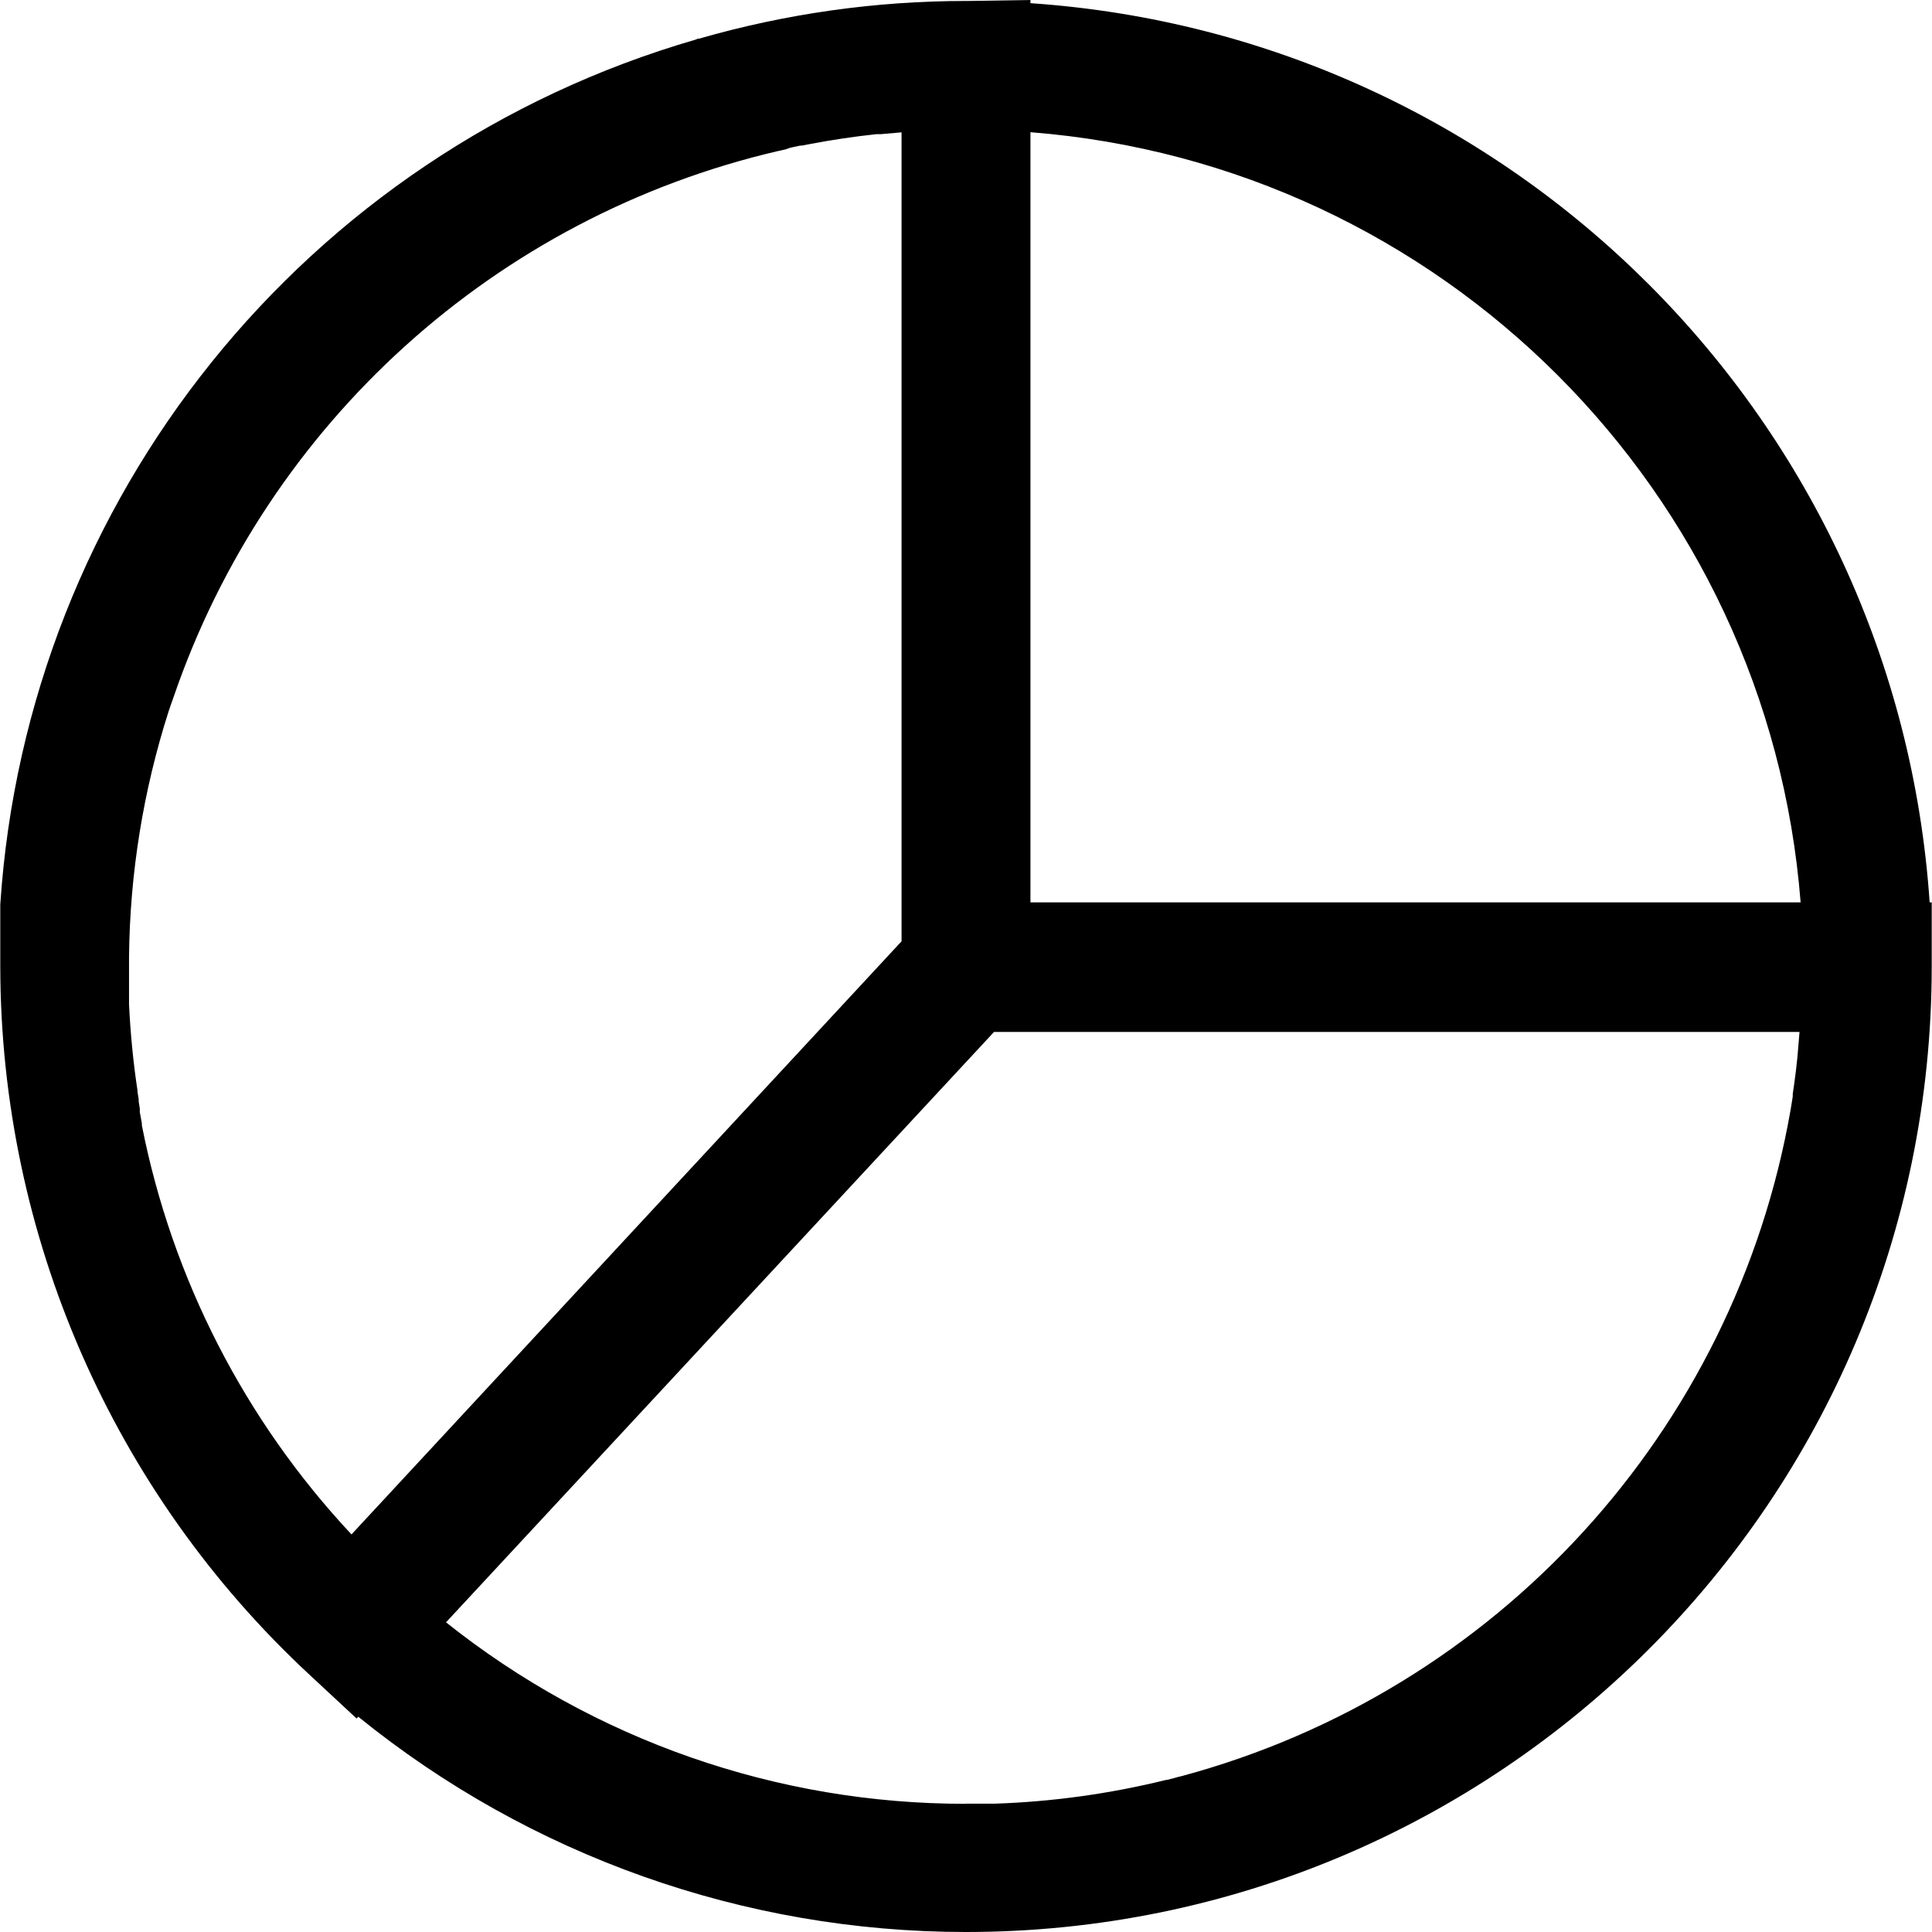
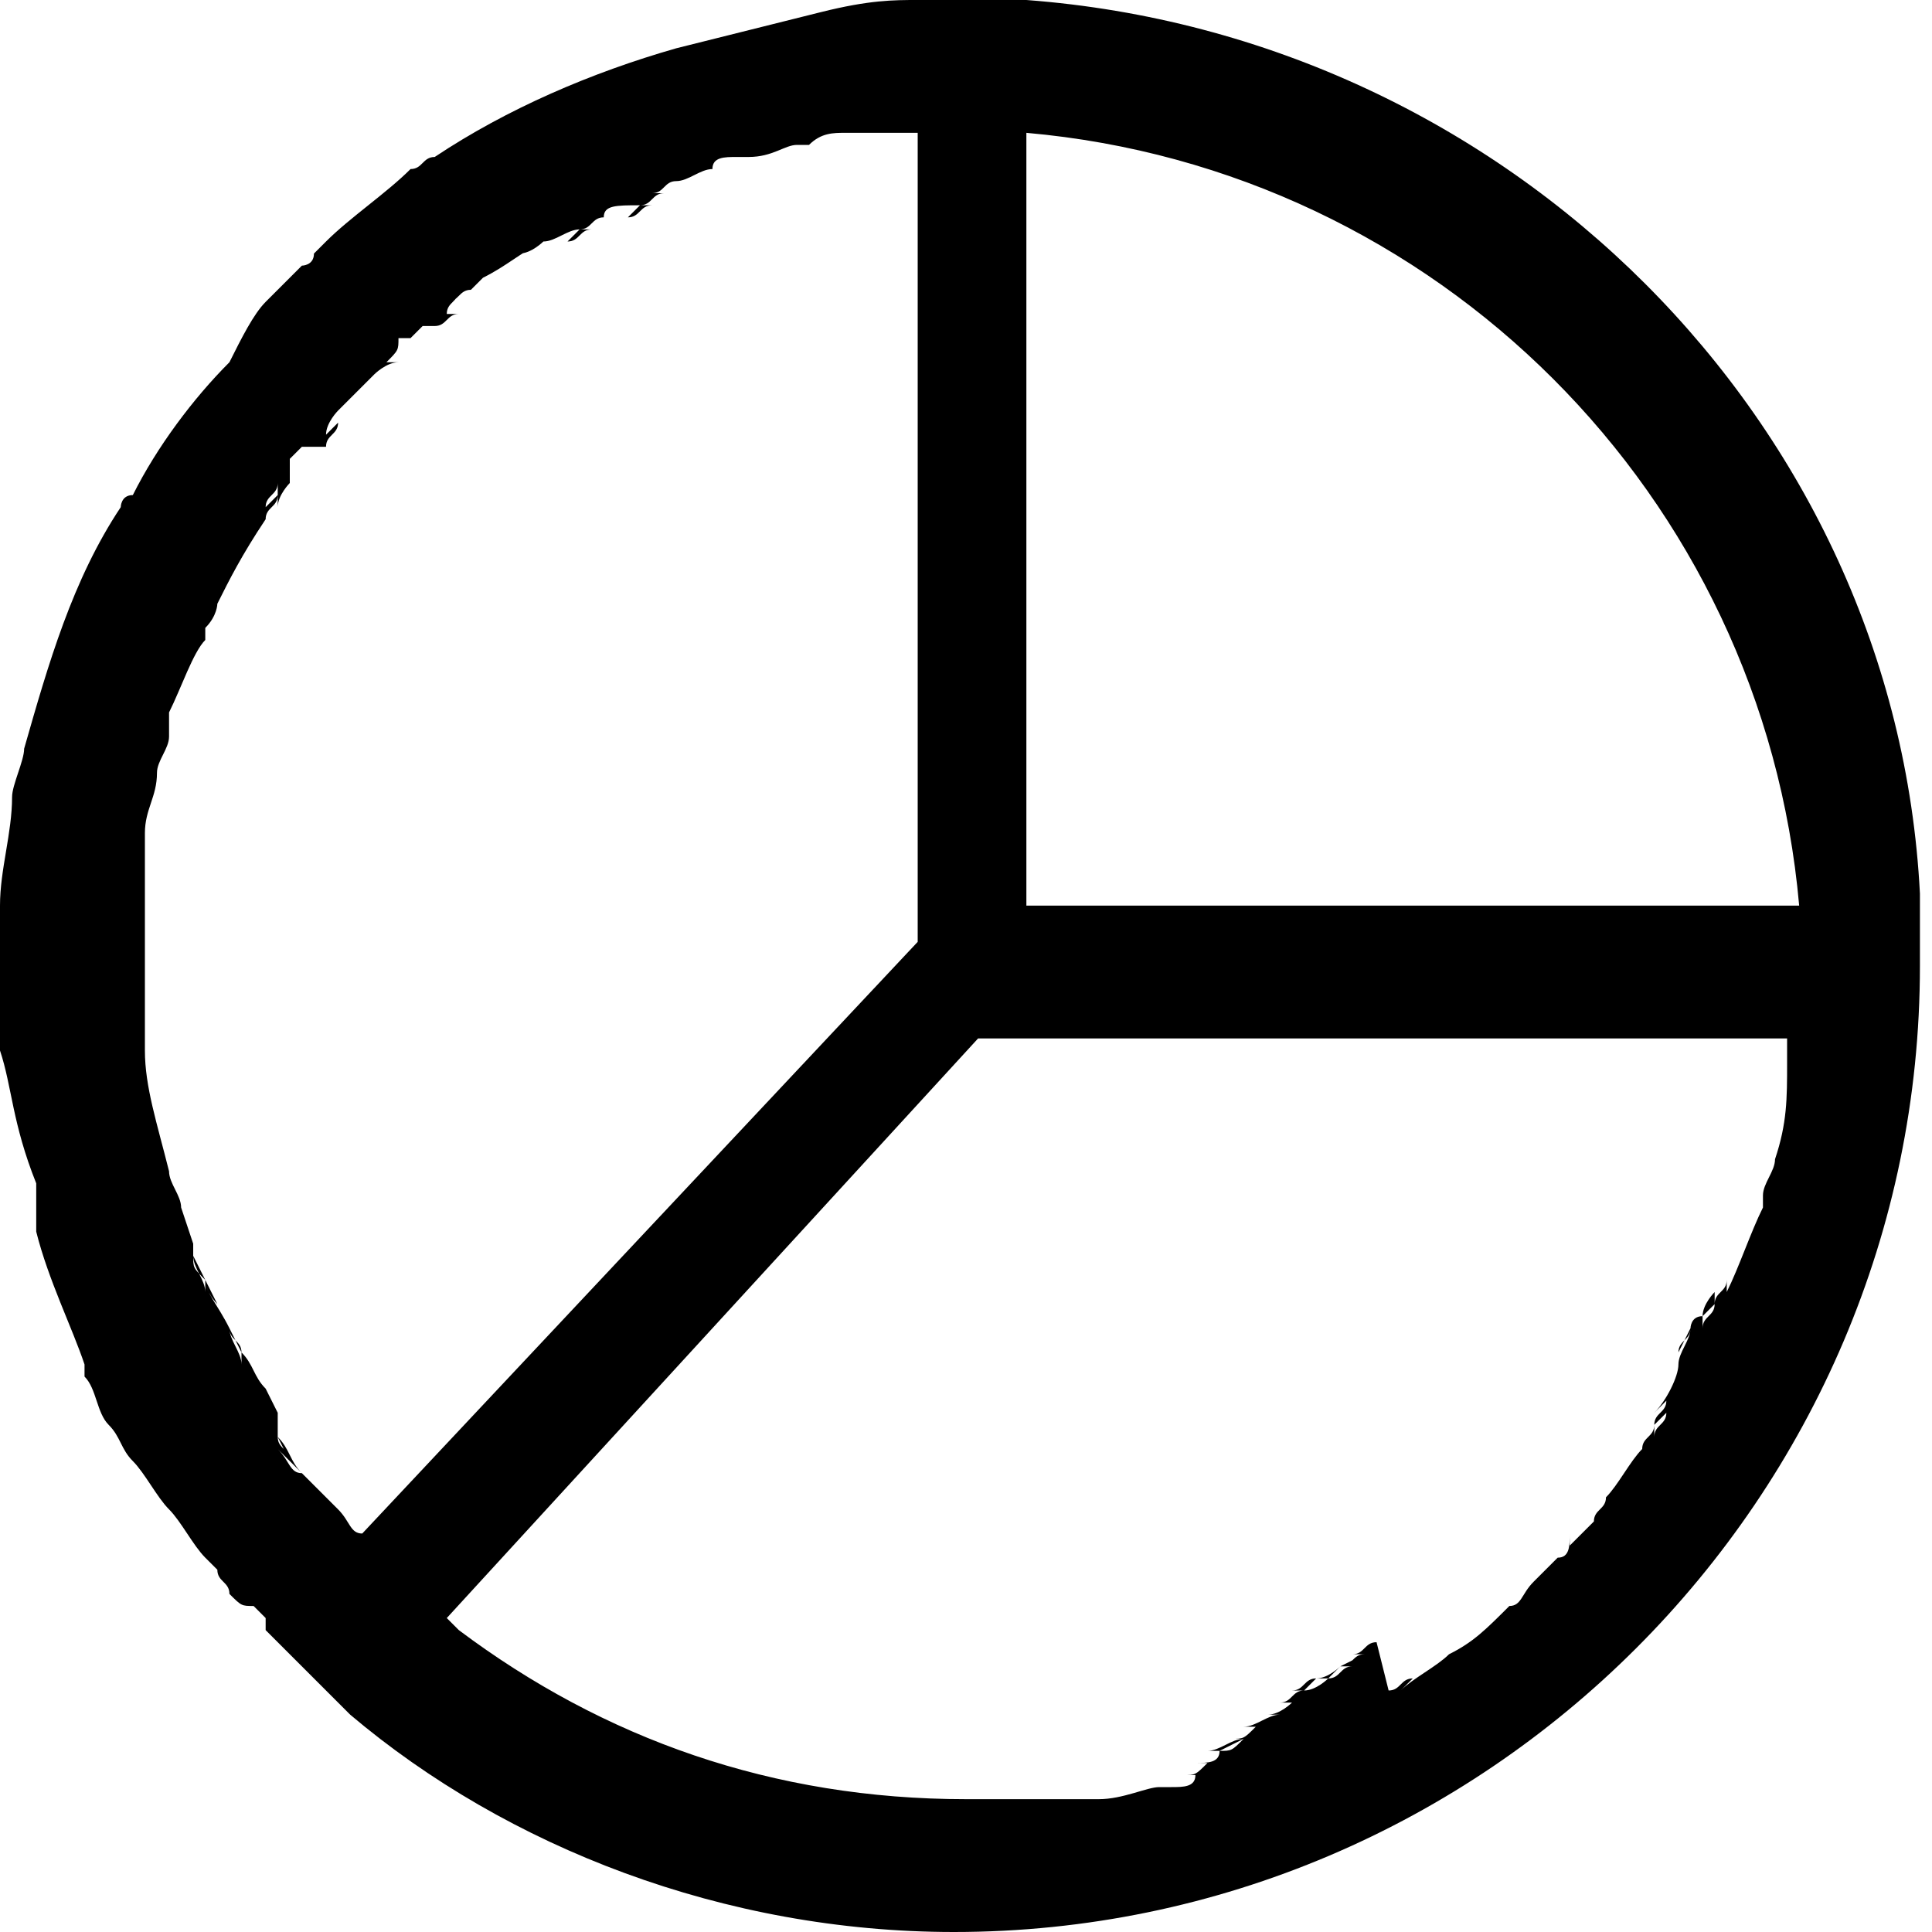
- <svg version="1.1" id="chart" x="0px" y="0px" viewBox="0 0 14 14">
-   <path id="Combined_Shape" d="M2.596,12.44L2.584,12.453l0,0l-0.341-0.317  C0.816,10.811,0.005,8.953,0.002,7.006l0,0V6.998c0,0,0-0.021,0-0.031  c0-0.01,0-0.017,0-0.025c0-0.008,0-0.012,0-0.018c0-0.006,0-0.021,0-0.031V6.877  c0-0.01,0-0.021,0-0.031V6.638V6.607V6.595v-0.035V6.554  C0.196,3.613,2.21,1.108,5.041,0.287l0.016-0.007h0.009  C5.695,0.099,6.346,0.007,7,0.007h0.018L7.467,0v0.023  c3.496,0.238,6.278,3.021,6.516,6.516h0.015v0.467  c-0.002,3.865-3.137,6.996-7.002,6.994C5.394,13.999,3.841,13.449,2.596,12.44z   M6.999,13.07h0.145h0.066l0,0c0.418-0.014,0.834-0.072,1.24-0.172h0.006  l0.058-0.015l0.021-0.006l0.029-0.007c2.283-0.615,4.004-2.497,4.411-4.826l0,0  l0.01-0.061l0.006-0.038V7.926l0.009-0.061l0,0  c0.01-0.068,0.018-0.137,0.025-0.207l0.015-0.18H7.203L3.232,11.756  C4.303,12.609,5.631,13.073,7,13.071L6.999,13.07z M2.547,11.119L6.533,6.821  V0.959l-0.148,0.013H6.353c-0.161,0.017-0.321,0.041-0.48,0.071l0,0L5.811,1.055  H5.799L5.747,1.066L5.722,1.072L5.694,1.082L5.636,1.095l0,0  C3.594,1.571,1.94,3.065,1.259,5.048L1.251,5.071L1.243,5.093L1.223,5.151l0,0  c-0.185,0.577-0.282,1.178-0.288,1.783l0,0c0,0.022,0,0.045,0,0.067  c0,0.022,0,0.044,0,0.066v0.007c0,0.021,0,0.043,0,0.064V7.145c0,0.021,0,0.044,0,0.065  l0,0c0,0.022,0,0.045,0,0.068l0,0c0.01,0.208,0.03,0.416,0.061,0.622v0.009  l0.009,0.057v0.016l0.008,0.05v0.026l0.005,0.028L1.028,8.14v0.015  C1.247,9.266,1.774,10.293,2.547,11.119z M7.467,6.539h5.581  c-0.234-2.98-2.601-5.347-5.581-5.581V6.539z" />
+ <svg version="1.1" id="Layer_1" x="0px" y="0px" viewBox="0 0 16 16">
+   <path d="M8.5,0c4,0.3,7.2,3.5,7.4,7.4l0,0V8c0,4.4-3.6,8-8,8c-1.9,0-3.7-0.7-5-1.8l0,0l-0.4-0.4l0,0c0,0-0.1-0.1-0.1-0.1l-0.1-0.1   c0,0,0,0-0.1-0.1c0,0,0,0,0-0.1l-0.1-0.1c0,0,0,0,0,0C2,13.3,2,13.3,1.9,13.2c0,0,0,0,0,0c0-0.1-0.1-0.1-0.1-0.2   c0,0-0.1-0.1-0.1-0.1c-0.1-0.1-0.2-0.3-0.3-0.4l0,0l0,0c-0.1-0.1-0.2-0.3-0.3-0.4c-0.1-0.1-0.1-0.2-0.2-0.3l0,0   c-0.1-0.1-0.1-0.3-0.2-0.4l0,0c0,0,0,0,0,0c0,0,0-0.1,0-0.1c-0.1-0.3-0.3-0.7-0.4-1.1c0,0,0-0.1,0-0.1c0-0.1,0-0.1,0-0.2   c0,0,0-0.1,0-0.1C0.1,9.3,0.1,9,0,8.7c0,0,0-0.1,0-0.1c0-0.1,0-0.1,0-0.2C0,8.3,0,8.1,0,8l0,0.3C0,8.2,0,8.1,0,8c0-0.2,0-0.3,0-0.5   c0-0.3,0.1-0.6,0.1-0.9c0-0.1,0.1-0.3,0.1-0.4c0,0,0-0.1,0-0.1l0,0.1c0.2-0.7,0.4-1.4,0.8-2c0,0,0-0.1,0.1-0.1   c0.2-0.4,0.5-0.8,0.8-1.1c0,0,0,0,0,0C2,2.8,2.1,2.6,2.2,2.5c0,0,0,0,0,0c0.1-0.1,0.2-0.2,0.3-0.3c0,0,0.1,0,0.1-0.1   c0,0,0.1-0.1,0.1-0.1c0,0,0,0,0,0c0.2-0.2,0.5-0.4,0.7-0.6c0,0,0,0,0,0c0.1,0,0.1-0.1,0.2-0.1c0,0,0,0,0,0c0.6-0.4,1.3-0.7,2-0.9   c0,0,0,0,0,0c0.4-0.1,0.8-0.2,1.2-0.3c0,0,0,0,0,0C7.2,0,7.4,0,7.6,0l0.1,0L8.5,0L8.5,0z M3.7,13.4l0.1,0.1C5,14.4,6.4,14.9,8,14.9   l0.2,0c0,0,0.1,0,0.1,0c0.1,0,0.1,0,0.2,0c0.2,0,0.3,0,0.4,0c0,0,0,0,0,0l0,0c0,0,0.1,0,0.1,0l-0.1,0c0.1,0,0.2,0,0.3,0l-0.1,0   c0.2,0,0.4-0.1,0.5-0.1c0,0,0,0,0.1,0l-0.1,0c0.1,0,0.1,0,0.2,0l-0.1,0c0.1,0,0.2,0,0.2-0.1l-0.1,0c0.1,0,0.1,0,0.2-0.1l-0.1,0   c0.1,0,0.2,0,0.2-0.1l-0.1,0c0.1,0,0.2-0.1,0.3-0.1l-0.2,0.1c0.1,0,0.1,0,0.2-0.1l-0.1,0c0.1,0,0.1,0,0.2-0.1l-0.1,0   c0.1,0,0.2-0.1,0.3-0.1l-0.1,0c0.1,0,0.2-0.1,0.2-0.1l-0.1,0c0.1,0,0.1-0.1,0.2-0.1l-0.1,0c0.1,0,0.1-0.1,0.2-0.1l-0.1,0.1   c0.1,0,0.2-0.1,0.2-0.1l-0.1,0c0.1,0,0.2-0.1,0.2-0.1l-0.1,0.1c0.1,0,0.1-0.1,0.2-0.1l-0.1,0c0.1,0,0.1-0.1,0.2-0.1l-0.2,0.1   c0.1,0,0.1-0.1,0.2-0.1l-0.1,0c0.1,0,0.1-0.1,0.2-0.1L11.5,14c0.1,0,0.1-0.1,0.2-0.1l-0.1,0.1c0.1-0.1,0.3-0.2,0.4-0.3   c0.2-0.1,0.3-0.2,0.5-0.4c0,0,0.1-0.1,0.1-0.1l-0.1,0.1c0.1,0,0.1-0.1,0.2-0.2l-0.1,0.1c0.1-0.1,0.1-0.1,0.2-0.2l-0.1,0.1   c0.1-0.1,0.1-0.1,0.2-0.2l-0.1,0.1c0.1-0.1,0.1-0.1,0.2-0.2L12.8,13c0.1-0.1,0.1-0.1,0.2-0.2l-0.1,0.1c0.1,0,0.1-0.1,0.1-0.2l0,0.1   c0.1-0.1,0.1-0.1,0.2-0.2L13,12.8c0.1-0.1,0.1-0.1,0.2-0.2l0,0c0-0.1,0.1-0.1,0.1-0.2l-0.1,0.1c0.1-0.1,0.1-0.1,0.2-0.2l-0.1,0.1   c0,0,0.1-0.1,0.1-0.1l-0.1,0.1c0.1-0.1,0.2-0.3,0.3-0.4c0,0,0-0.1,0.1-0.1L13.6,12c0-0.1,0.1-0.1,0.1-0.2l0,0.1   c0-0.1,0.1-0.1,0.1-0.2l-0.1,0.1c0-0.1,0.1-0.1,0.1-0.2l-0.1,0.1c0.1-0.1,0.2-0.3,0.2-0.4c0,0,0-0.1,0-0.1l0,0.1   c0-0.1,0.1-0.2,0.1-0.3l-0.1,0.2c0-0.1,0.1-0.1,0.1-0.2l0,0c0,0,0-0.1,0.1-0.1l0,0.1c0-0.1,0.1-0.1,0.1-0.2l-0.1,0.1   c0-0.1,0.1-0.2,0.1-0.2l0,0.1c0-0.1,0.1-0.1,0.1-0.2l0,0.1c0.1-0.2,0.2-0.5,0.3-0.7c0,0,0-0.1,0-0.1c0-0.1,0.1-0.2,0.1-0.3   c0.1-0.3,0.1-0.5,0.1-0.8l0-0.2l-6.7,0L3.7,13.4z M7.5,1.1l-0.2,0c-0.1,0-0.2,0-0.2,0l-0.1,0c-0.1,0-0.2,0-0.3,0.1c0,0,0,0,0,0l0,0   c0,0-0.1,0-0.1,0c-0.1,0-0.2,0.1-0.4,0.1l-0.1,0c-0.1,0-0.2,0-0.2,0.1c-0.1,0-0.2,0.1-0.3,0.1c0,0-0.1,0-0.1,0l0.1,0   c-0.1,0-0.1,0.1-0.2,0.1l0.1,0c-0.1,0-0.1,0.1-0.2,0.1l0.1,0c-0.1,0-0.1,0.1-0.2,0.1l0.1-0.1C5.1,1.7,5,1.7,5,1.8l0.1,0   C5,1.8,4.9,1.8,4.8,1.8L5,1.8c-0.1,0-0.1,0.1-0.2,0.1l0.1,0c-0.1,0-0.1,0.1-0.2,0.1l0.1-0.1C4.7,1.9,4.6,2,4.5,2l0.1-0.1   C4.6,2,4.5,2,4.5,2L4.5,2C4.5,2,4.4,2.1,4.3,2.1L4.5,2C4.3,2.1,4.2,2.2,4,2.3c0,0-0.1,0.1-0.1,0.1L4,2.3c0,0-0.1,0.1-0.1,0.1l0,0   c-0.1,0-0.1,0.1-0.2,0.1l0.1-0.1C3.8,2.5,3.7,2.5,3.7,2.6l0.1,0c-0.1,0-0.1,0.1-0.2,0.1l0,0l-0.1,0c0,0-0.1,0.1-0.1,0.1l-0.1,0   c0,0,0,0,0,0l0,0C3.3,2.9,3.3,2.9,3.2,3l0.1-0.1C3.3,2.9,3.2,3,3.2,3l0.1,0C3.2,3,3.1,3.1,3.1,3.1L3.2,3C3.1,3.1,3,3.2,3,3.2   l0.1-0.1C3,3.2,2.9,3.3,2.9,3.3L3,3.2c0,0-0.1,0.1-0.1,0.1l0,0C2.8,3.4,2.8,3.4,2.7,3.5l0.1-0.1C2.8,3.4,2.7,3.5,2.7,3.6l0.1-0.1   c0,0.1-0.1,0.1-0.1,0.2l0,0L2.5,3.7c0,0-0.1,0.1-0.1,0.1L2.4,4c0,0,0,0-0.1,0.1L2.4,4c0,0-0.1,0.1-0.1,0.2L2.3,4   c0,0.1-0.1,0.1-0.1,0.2l0.1-0.1c0,0.1-0.1,0.1-0.1,0.2l0.1-0.1c0,0-0.1,0.1-0.1,0.1C2,4.6,1.9,4.8,1.8,5c0,0,0,0.1-0.1,0.2l0,0.1   C1.6,5.4,1.5,5.7,1.4,5.9c0,0,0,0.1,0,0.1l0,0.1c0,0.1-0.1,0.2-0.1,0.3c0,0.2-0.1,0.3-0.1,0.5c0,0.1,0,0.2,0,0.3c0,0.1,0,0.2,0,0.3   c0,0.1,0,0.2,0,0.3c0,0.1,0,0.2,0,0.3l0,0.3l0,0.1c0,0.1,0,0.2,0,0.2l0-0.2c0,0.1,0,0.2,0,0.3l0-0.1c0,0.3,0.1,0.6,0.2,1   c0,0,0,0,0,0.1l0-0.1c0,0.1,0.1,0.2,0.1,0.3l0.1,0.3c0,0,0,0.1,0,0.1l0,0c0,0.1,0,0.1,0.1,0.2l-0.1-0.2c0,0.1,0.1,0.2,0.1,0.3   l0-0.1c0,0.1,0.1,0.2,0.1,0.2l-0.1-0.2c0,0.1,0.1,0.2,0.2,0.4c0,0.1,0.1,0.1,0.1,0.2l-0.1-0.2c0,0.1,0.1,0.2,0.1,0.3l0-0.1   c0.1,0.1,0.1,0.2,0.2,0.3l0.1,0.2l0,0.1c0,0,0,0,0,0.1c0,0.1,0.1,0.1,0.1,0.2l-0.1-0.2c0.1,0.1,0.1,0.2,0.2,0.3l-0.1-0.1   C2.3,12,2.4,12,2.4,12.1L2.3,12c0.1,0.1,0.1,0.2,0.2,0.2l0,0l0.2,0.2c0,0,0,0,0.1,0.1c0.1,0.1,0.1,0.2,0.2,0.2l0,0l4.6-4.9V1.1z    M14.9,7.5c-0.3-3.4-3-6.1-6.4-6.4l0,6.4L14.9,7.5z" />
</svg>
